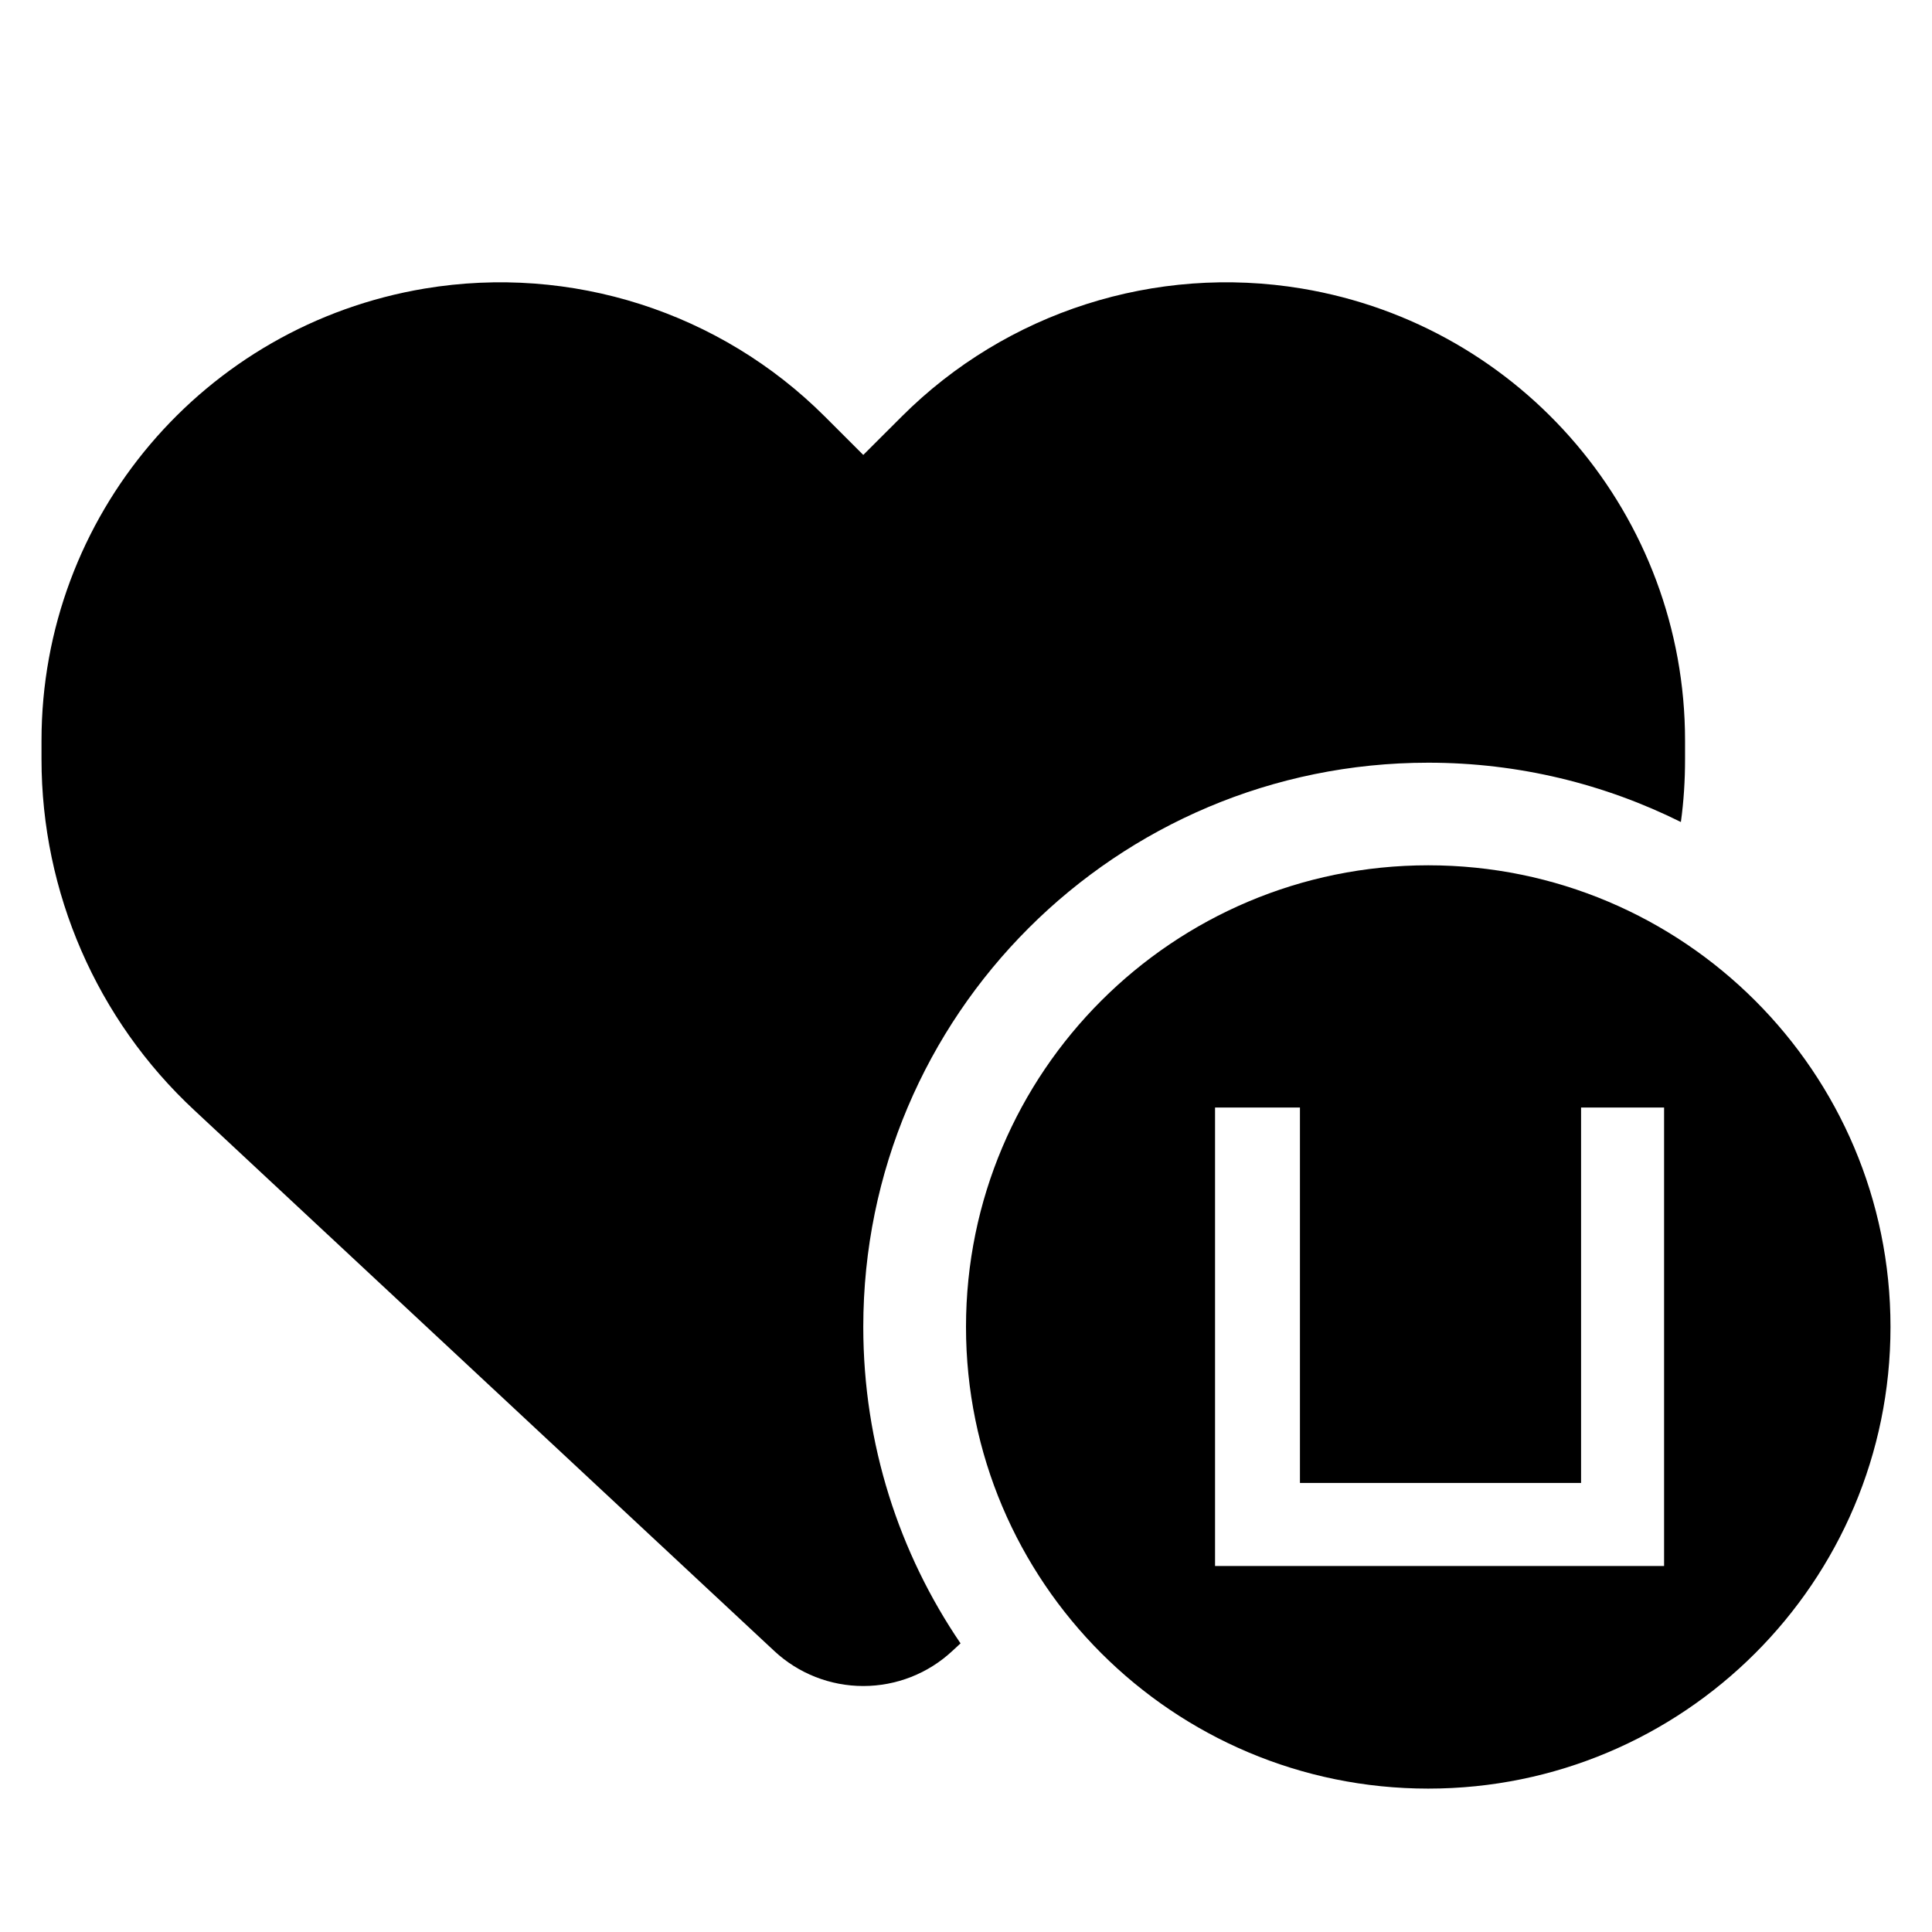
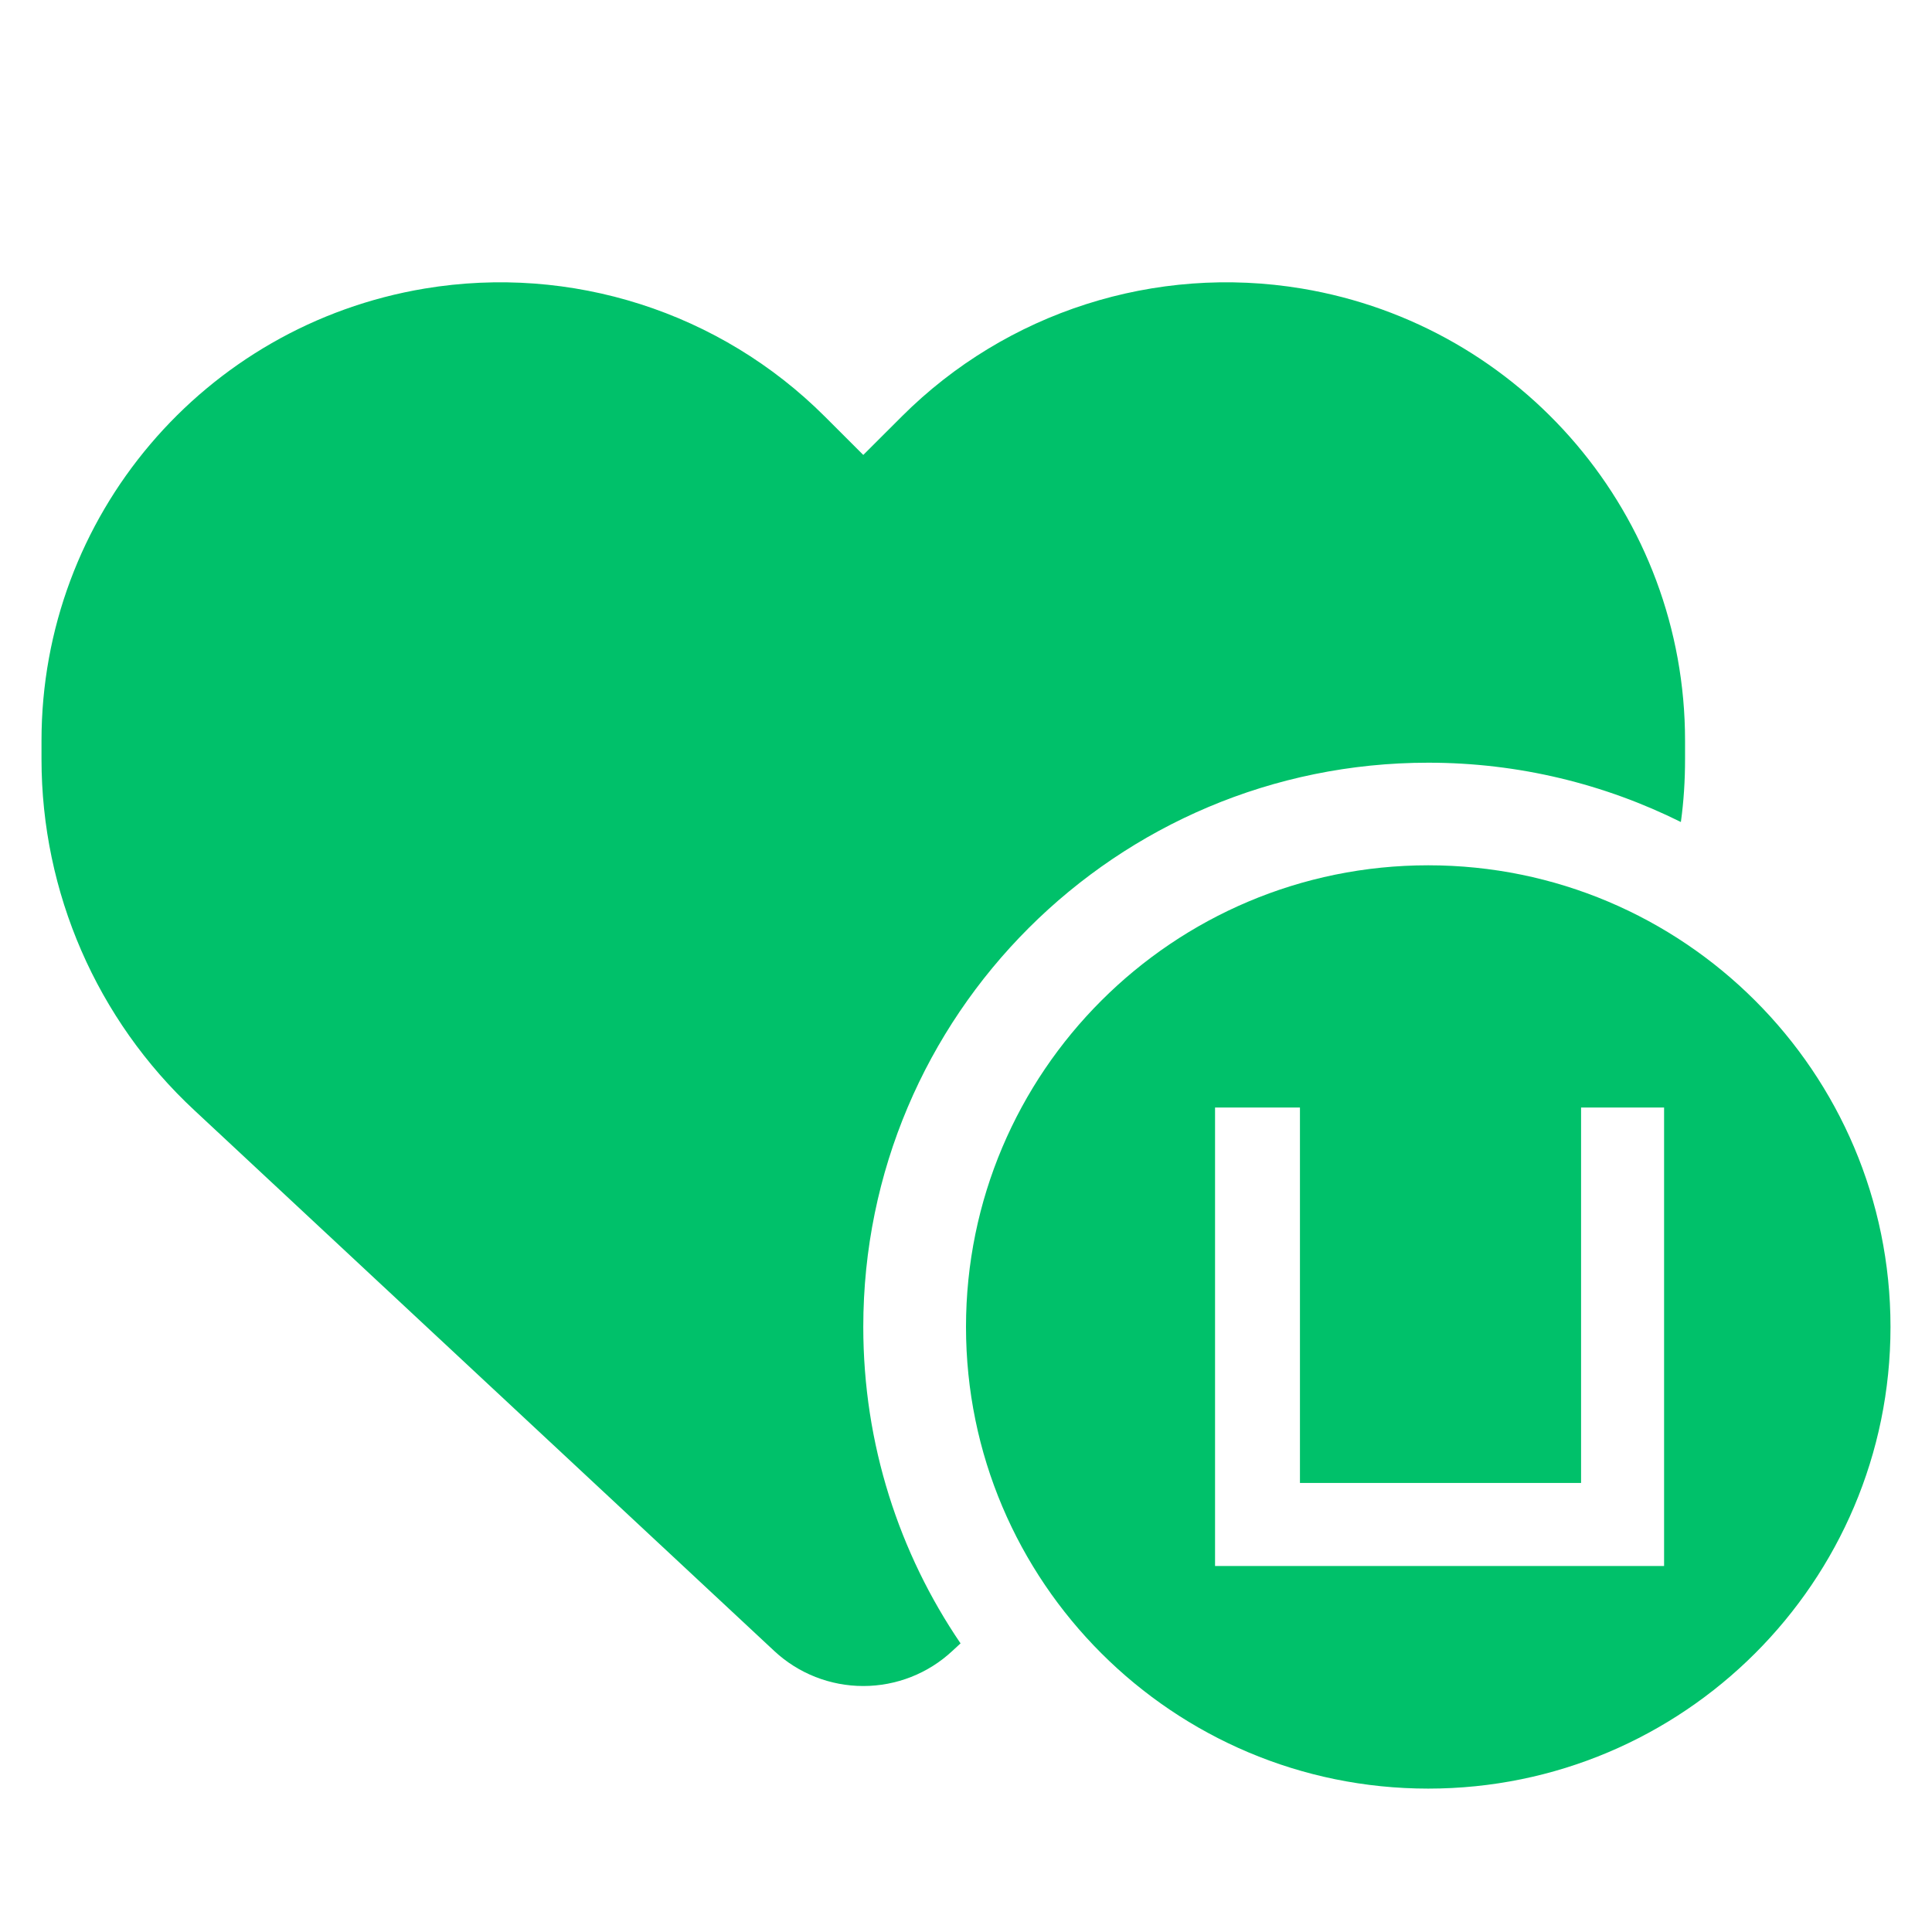
<svg xmlns="http://www.w3.org/2000/svg" fill="none" version="1.1" width="300" height="300" viewBox="0 0 300 300">
  <defs>
    <clipPath id="master_svg0_14_52">
      <rect x="0" y="0" width="300" height="300" rx="0" />
    </clipPath>
  </defs>
  <g clip-path="url(#master_svg0_14_52)">
    <g>
-       <path d="M120.243,256.378L30.172,172.396C15.019,158.308,6.445,138.544,6.445,117.885L6.445,114.998C6.445,80.2,31.617,50.53,65.961,44.805C88.69,41.022,111.819,48.439,128.068,64.668L134.05,70.642L140.031,64.668C156.281,48.439,179.409,41.022,202.138,44.805C236.481,50.53,261.654,80.2,261.654,114.998L261.654,117.885C261.654,121.171,261.454,124.407,261.006,127.642C249.192,121.768,235.884,118.432,221.777,118.432C173.327,118.432,134.05,157.66,134.05,206.048C134.05,224.269,139.632,241.195,149.153,255.183L147.857,256.378C144.118,259.863,139.184,261.804,134.05,261.804C128.916,261.804,123.981,259.863,120.243,256.378ZM293.555,206.048C293.555,245.625,261.404,277.734,221.777,277.734C182.15,277.734,150,245.625,150,206.048C150,166.472,182.15,134.363,221.777,134.363C261.404,134.363,293.555,166.472,293.555,206.048ZM258.398,243.164L188.672,243.164L188.672,171.973L201.855,171.973L201.855,230.273L245.508,230.273L245.508,171.973L258.398,171.973L258.398,243.164Z" fill-rule="evenodd" fill="#000" fill-opacity="1" style="mix-blend-mode:passthrough" />
+       <path d="M120.243,256.378L30.172,172.396C15.019,158.308,6.445,138.544,6.445,117.885L6.445,114.998C6.445,80.2,31.617,50.53,65.961,44.805C88.69,41.022,111.819,48.439,128.068,64.668L134.05,70.642L140.031,64.668C156.281,48.439,179.409,41.022,202.138,44.805C236.481,50.53,261.654,80.2,261.654,114.998L261.654,117.885C261.654,121.171,261.454,124.407,261.006,127.642C249.192,121.768,235.884,118.432,221.777,118.432C173.327,118.432,134.05,157.66,134.05,206.048C134.05,224.269,139.632,241.195,149.153,255.183L147.857,256.378C144.118,259.863,139.184,261.804,134.05,261.804C128.916,261.804,123.981,259.863,120.243,256.378ZM293.555,206.048C293.555,245.625,261.404,277.734,221.777,277.734C182.15,277.734,150,245.625,150,206.048C150,166.472,182.15,134.363,221.777,134.363C261.404,134.363,293.555,166.472,293.555,206.048ZM258.398,243.164L188.672,243.164L188.672,171.973L201.855,171.973L201.855,230.273L245.508,230.273L245.508,171.973L258.398,171.973L258.398,243.164Z" fill-rule="evenodd" fill="#00C16A" fill-opacity="1" style="mix-blend-mode:passthrough" />
    </g>
  </g>
</svg>
